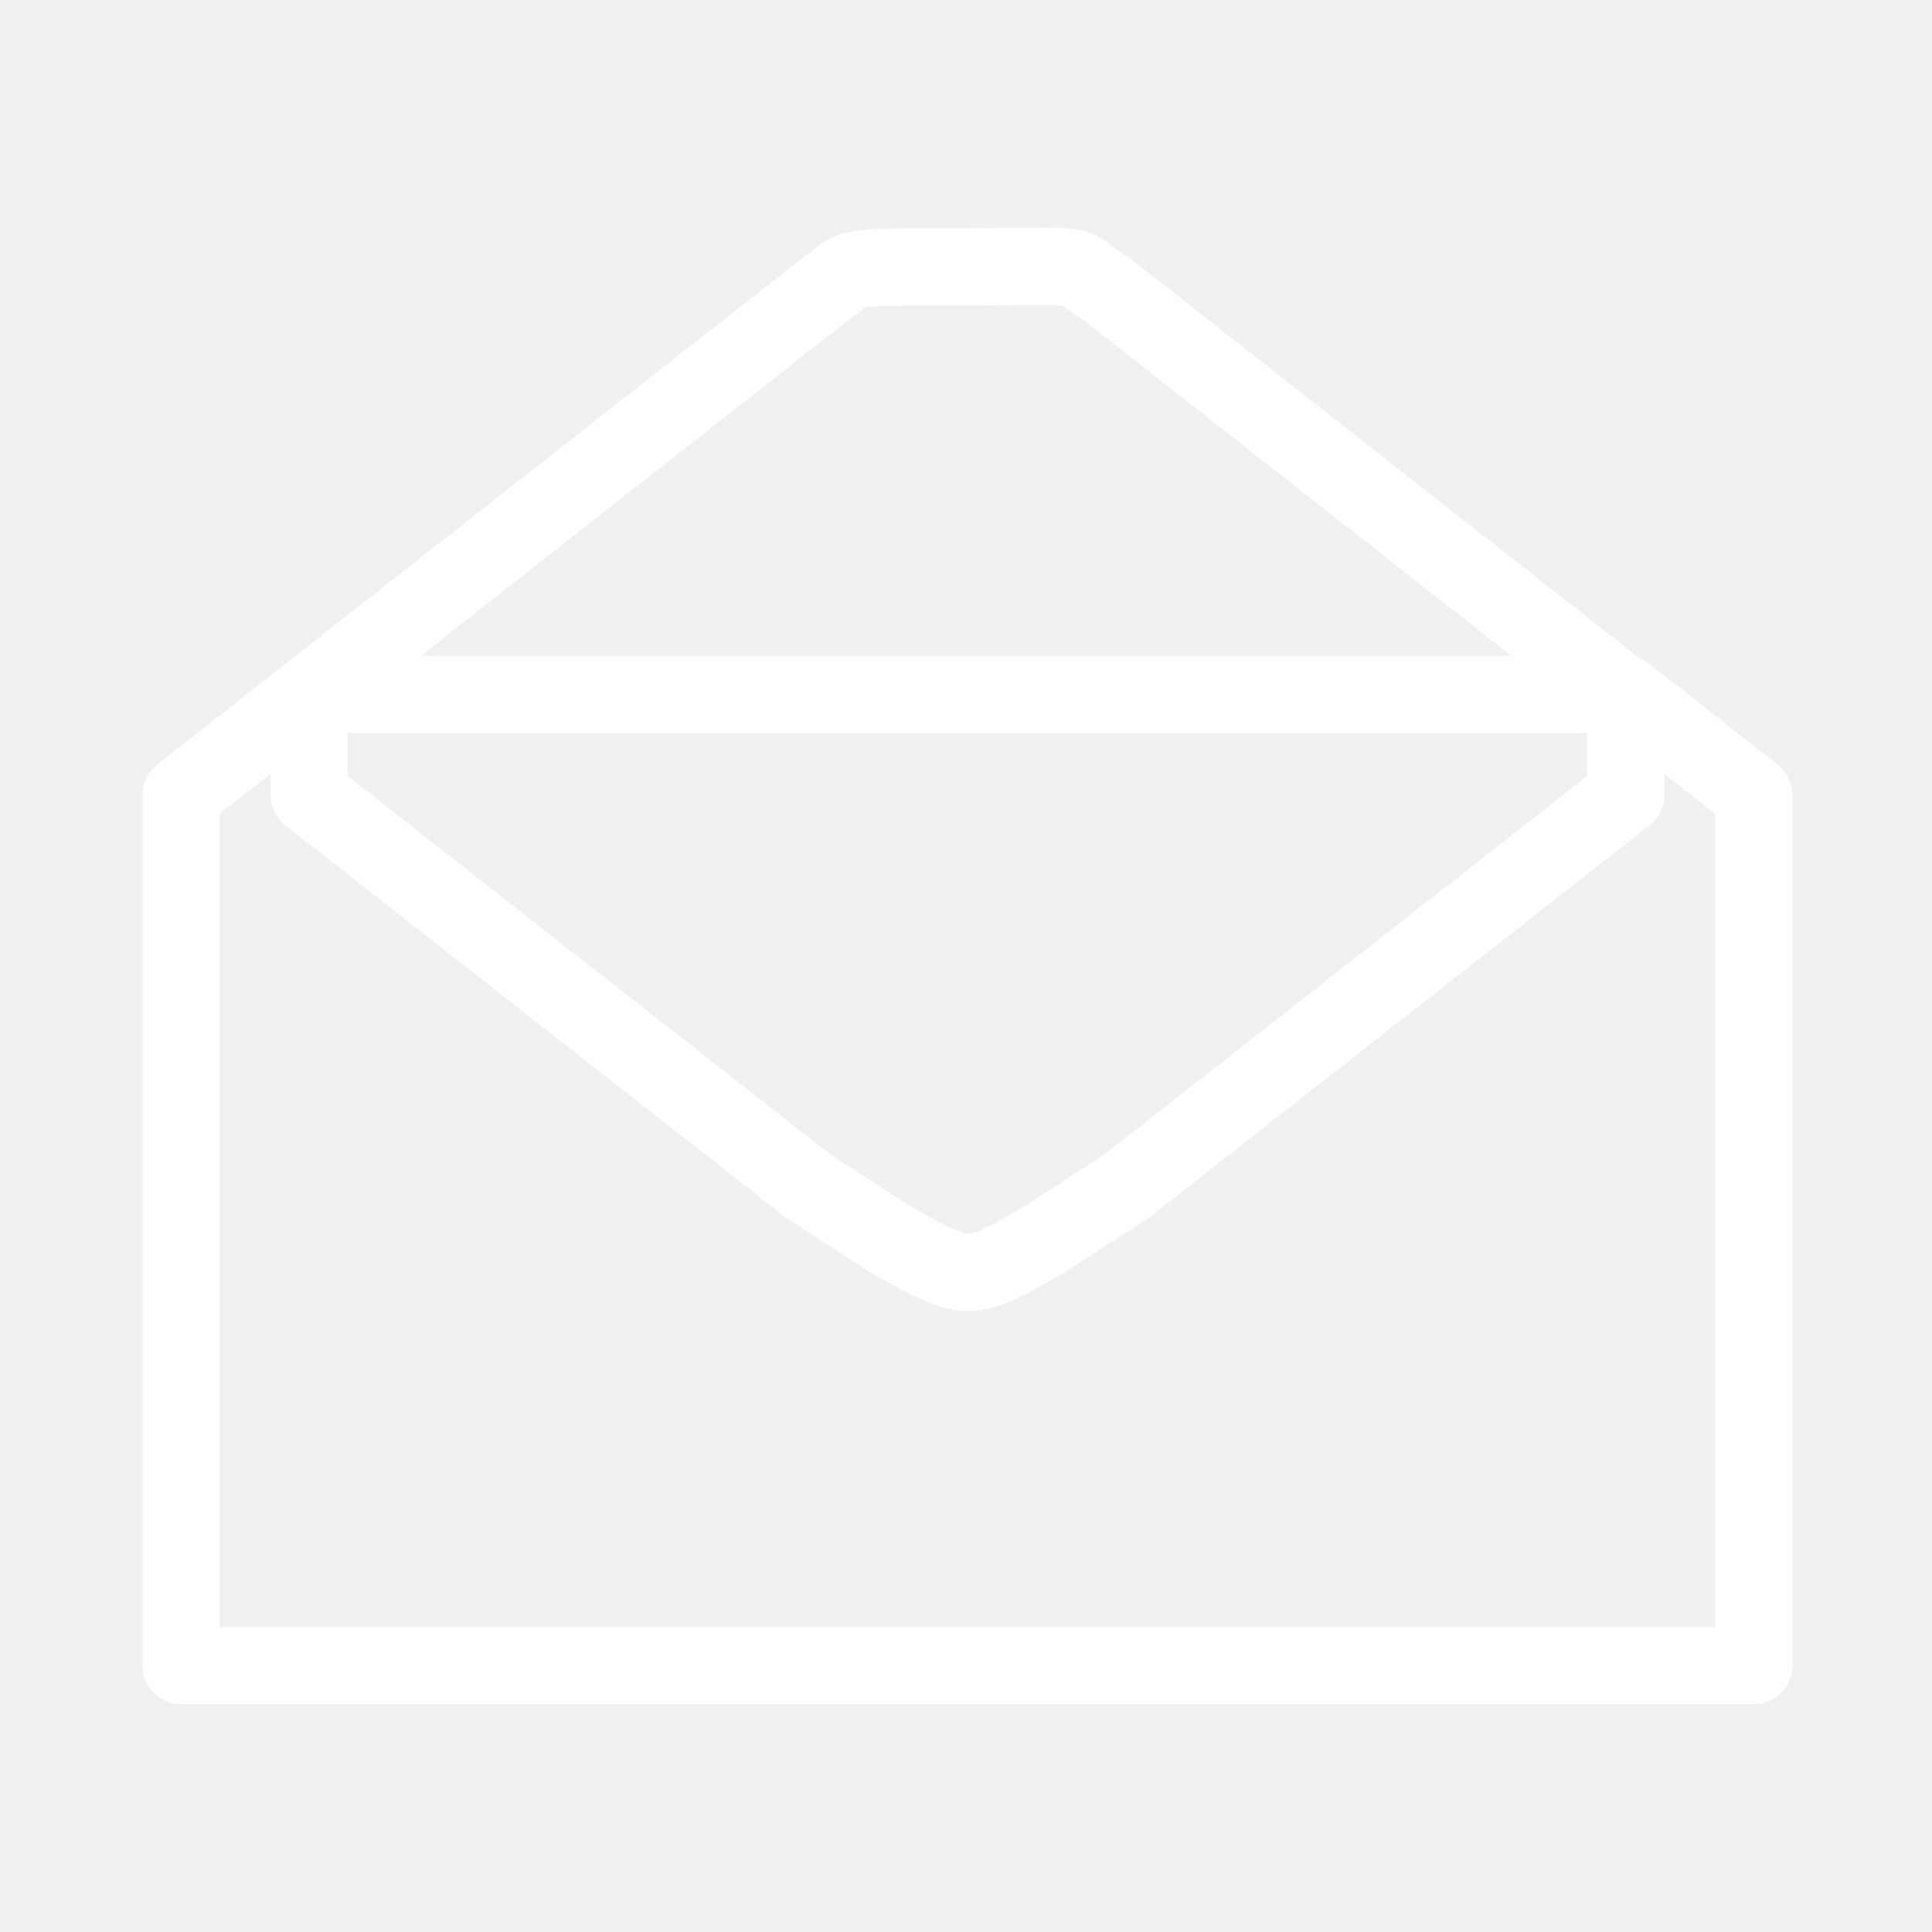
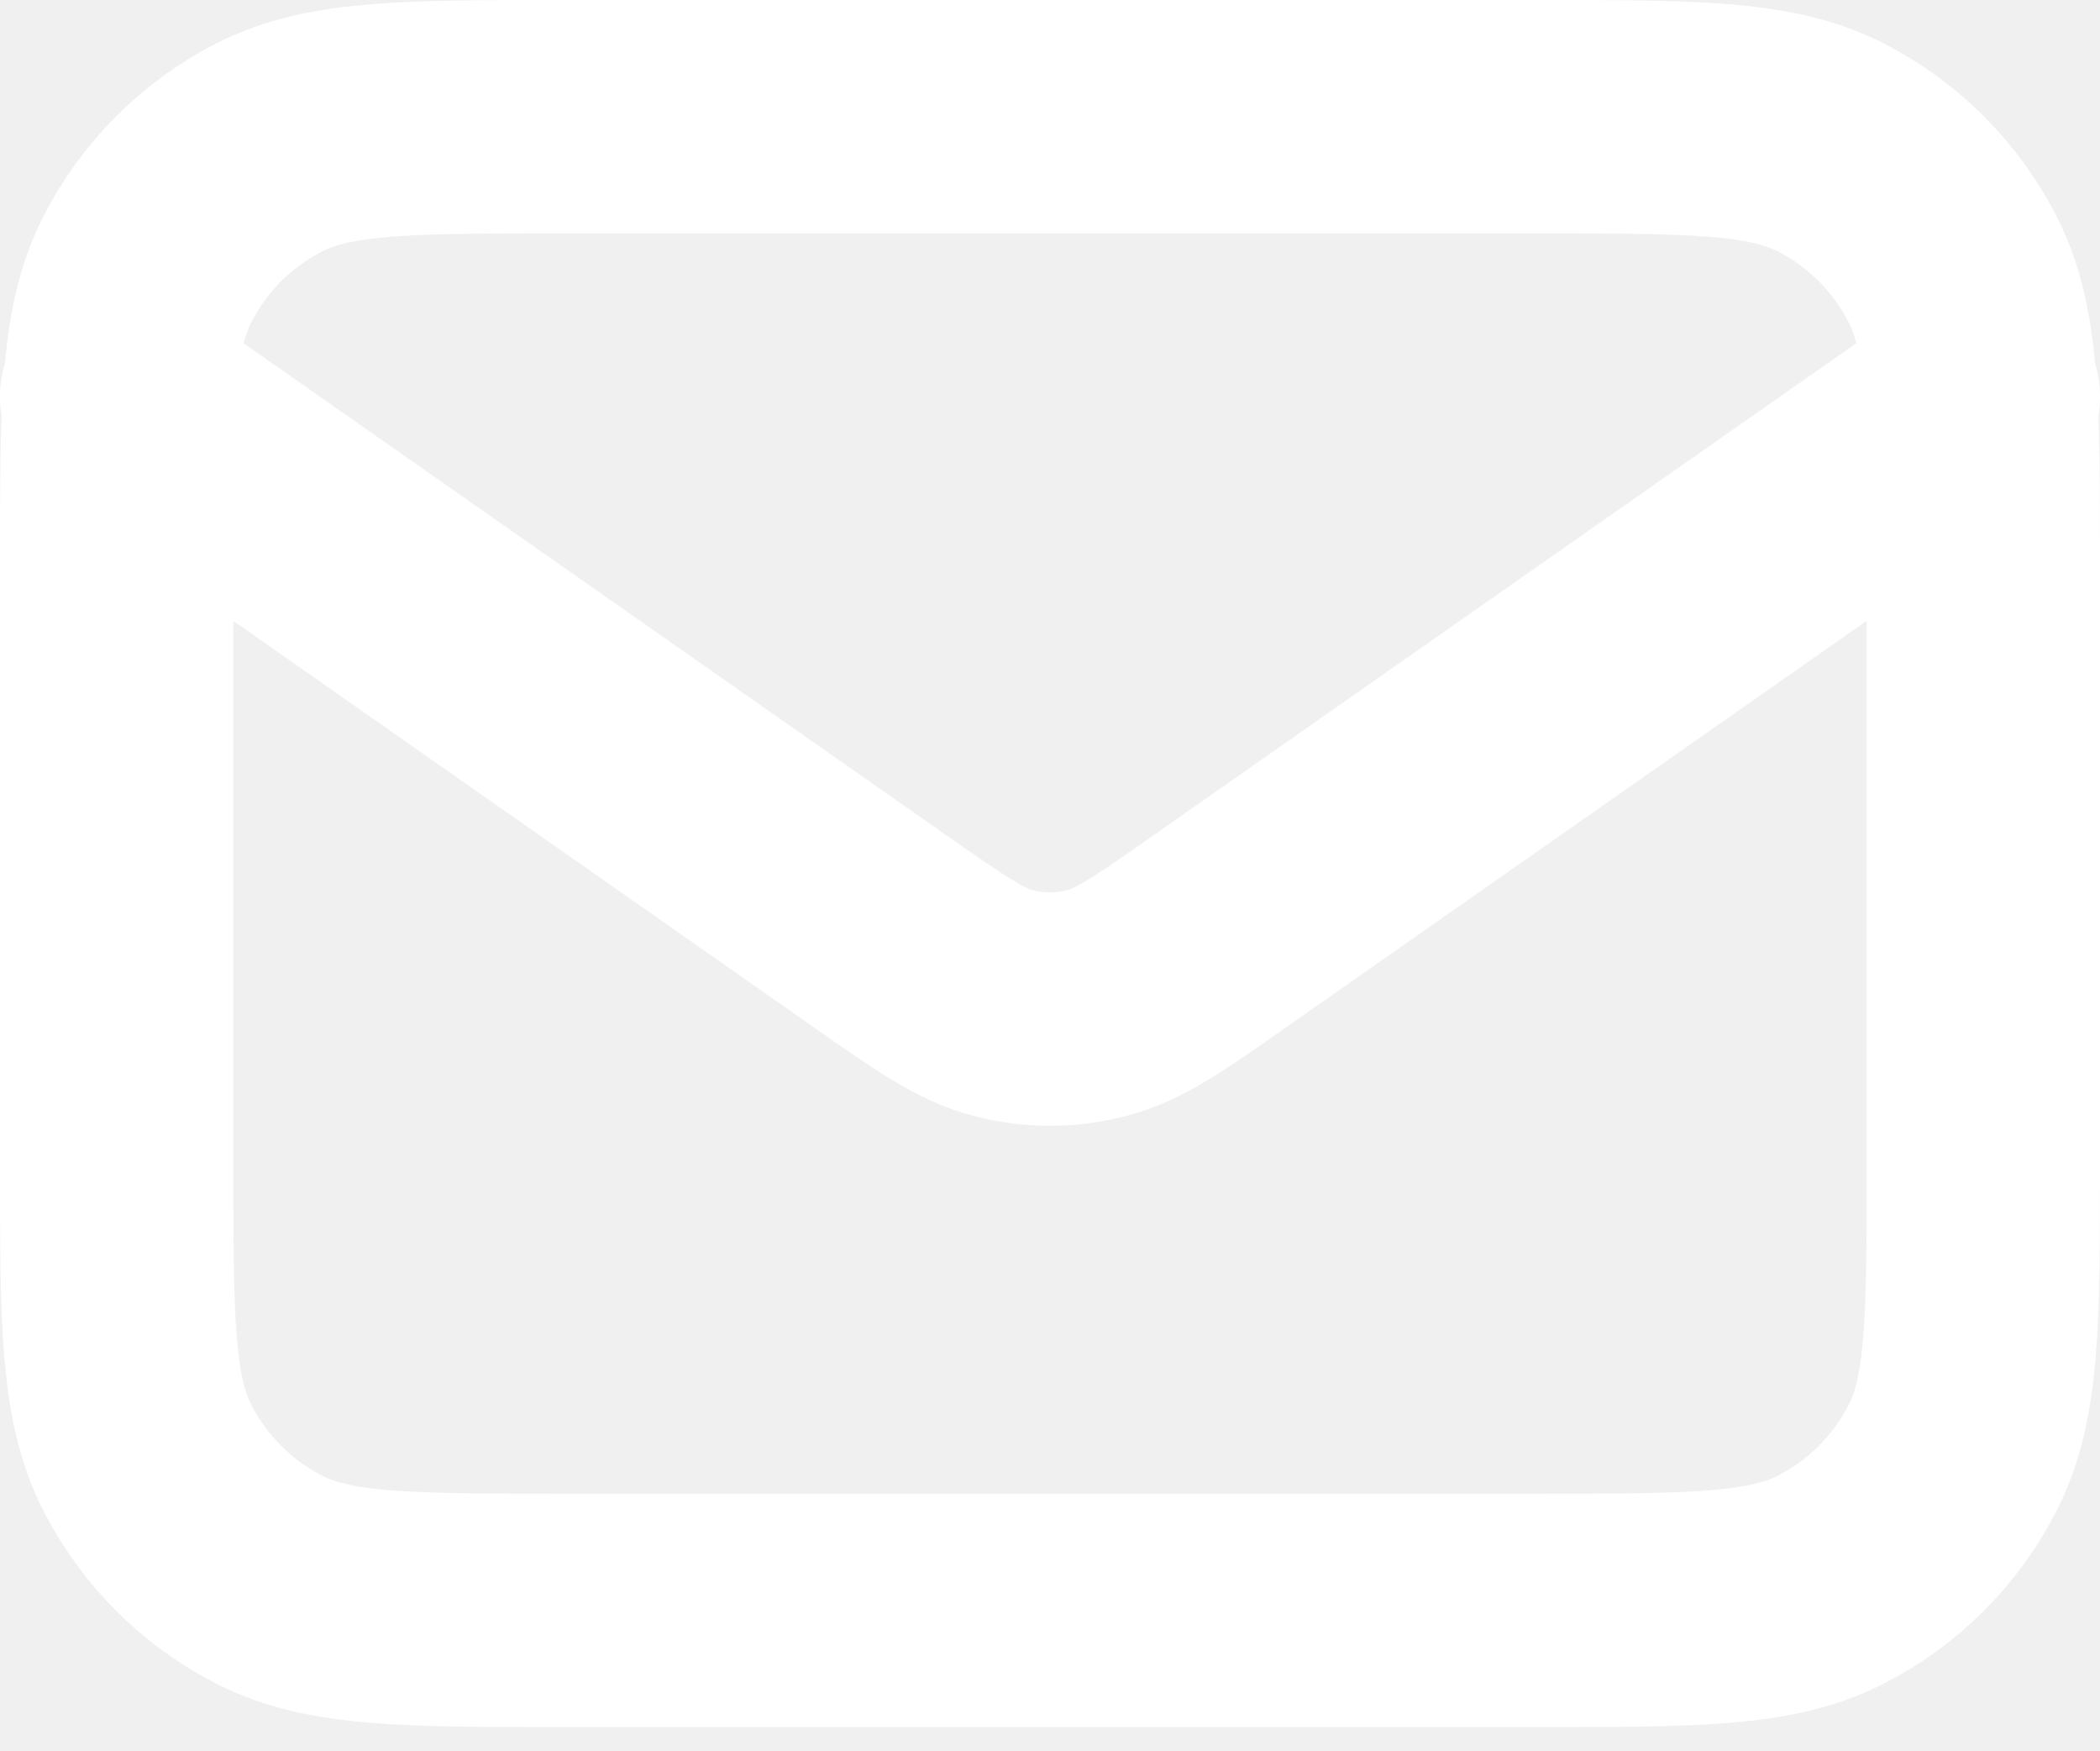
- <svg xmlns="http://www.w3.org/2000/svg" width="64px" height="64px" viewBox="0 0 48 48" id="Layer_2" data-name="Layer 2" fill="#fff" stroke="#fff">
-   <g id="SVGRepo_bgCarrier" stroke-width="0" />
-   <g id="SVGRepo_tracerCarrier" stroke-linecap="round" stroke-linejoin="round" stroke="#CCCCCC" stroke-width="1.92">
-     <defs>
-       <style>.cls-1{fill:none;stroke:#fff;stroke-linecap:round;stroke-linejoin:round;}</style>
-     </defs>
-     <path class="cls-1" d="M20.51,7.18c.84-.55.07-.55,3.49-.55s2.37-.13,3.49.55L40.32,17.25H7.68ZM7.68,17.25v2.5l12.39,9.71,2,1.3c2,1.13,2,1.13,3.93,0l2-1.3,12.39-9.71v-2.5l3.18,2.5V41.38H4.5V19.75Z" />
-   </g>
-   <g id="SVGRepo_iconCarrier">
-     <defs>
-       <style>.cls-1{fill:none;stroke:#fff;stroke-linecap:round;stroke-linejoin:round;}</style>
-     </defs>
-     <path class="cls-1" d="M20.51,7.18c.84-.55.07-.55,3.49-.55s2.37-.13,3.49.55L40.32,17.25H7.68ZM7.68,17.25v2.5l12.39,9.71,2,1.3c2,1.13,2,1.13,3.93,0l2-1.3,12.39-9.71v-2.5l3.18,2.5V41.38H4.5V19.75Z" />
-   </g>
+ <svg xmlns="http://www.w3.org/2000/svg" width="18" height="15" viewBox="0 0 18 15" fill="none">
+   <path d="M1 3.4L7.532 7.972C8.061 8.343 8.325 8.528 8.613 8.599C8.867 8.663 9.133 8.663 9.387 8.599C9.675 8.528 9.939 8.343 10.468 7.972L17 3.4M4.84 13.8H13.16C14.504 13.8 15.176 13.8 15.69 13.538C16.141 13.308 16.508 12.941 16.738 12.49C17 11.976 17 11.304 17 9.96V4.84C17 3.496 17 2.824 16.738 2.31C16.508 1.859 16.141 1.492 15.69 1.262C15.176 1 14.504 1 13.16 1H4.84C3.496 1 2.824 1 2.31 1.262C1.859 1.492 1.492 1.859 1.262 2.31C1 2.824 1 3.496 1 4.84V9.96C1 11.304 1 11.976 1.262 12.49C1.492 12.941 1.859 13.308 2.31 13.538C2.824 13.8 3.496 13.8 4.84 13.8Z" stroke="white" stroke-width="2" stroke-linecap="round" stroke-linejoin="round" />
</svg>
